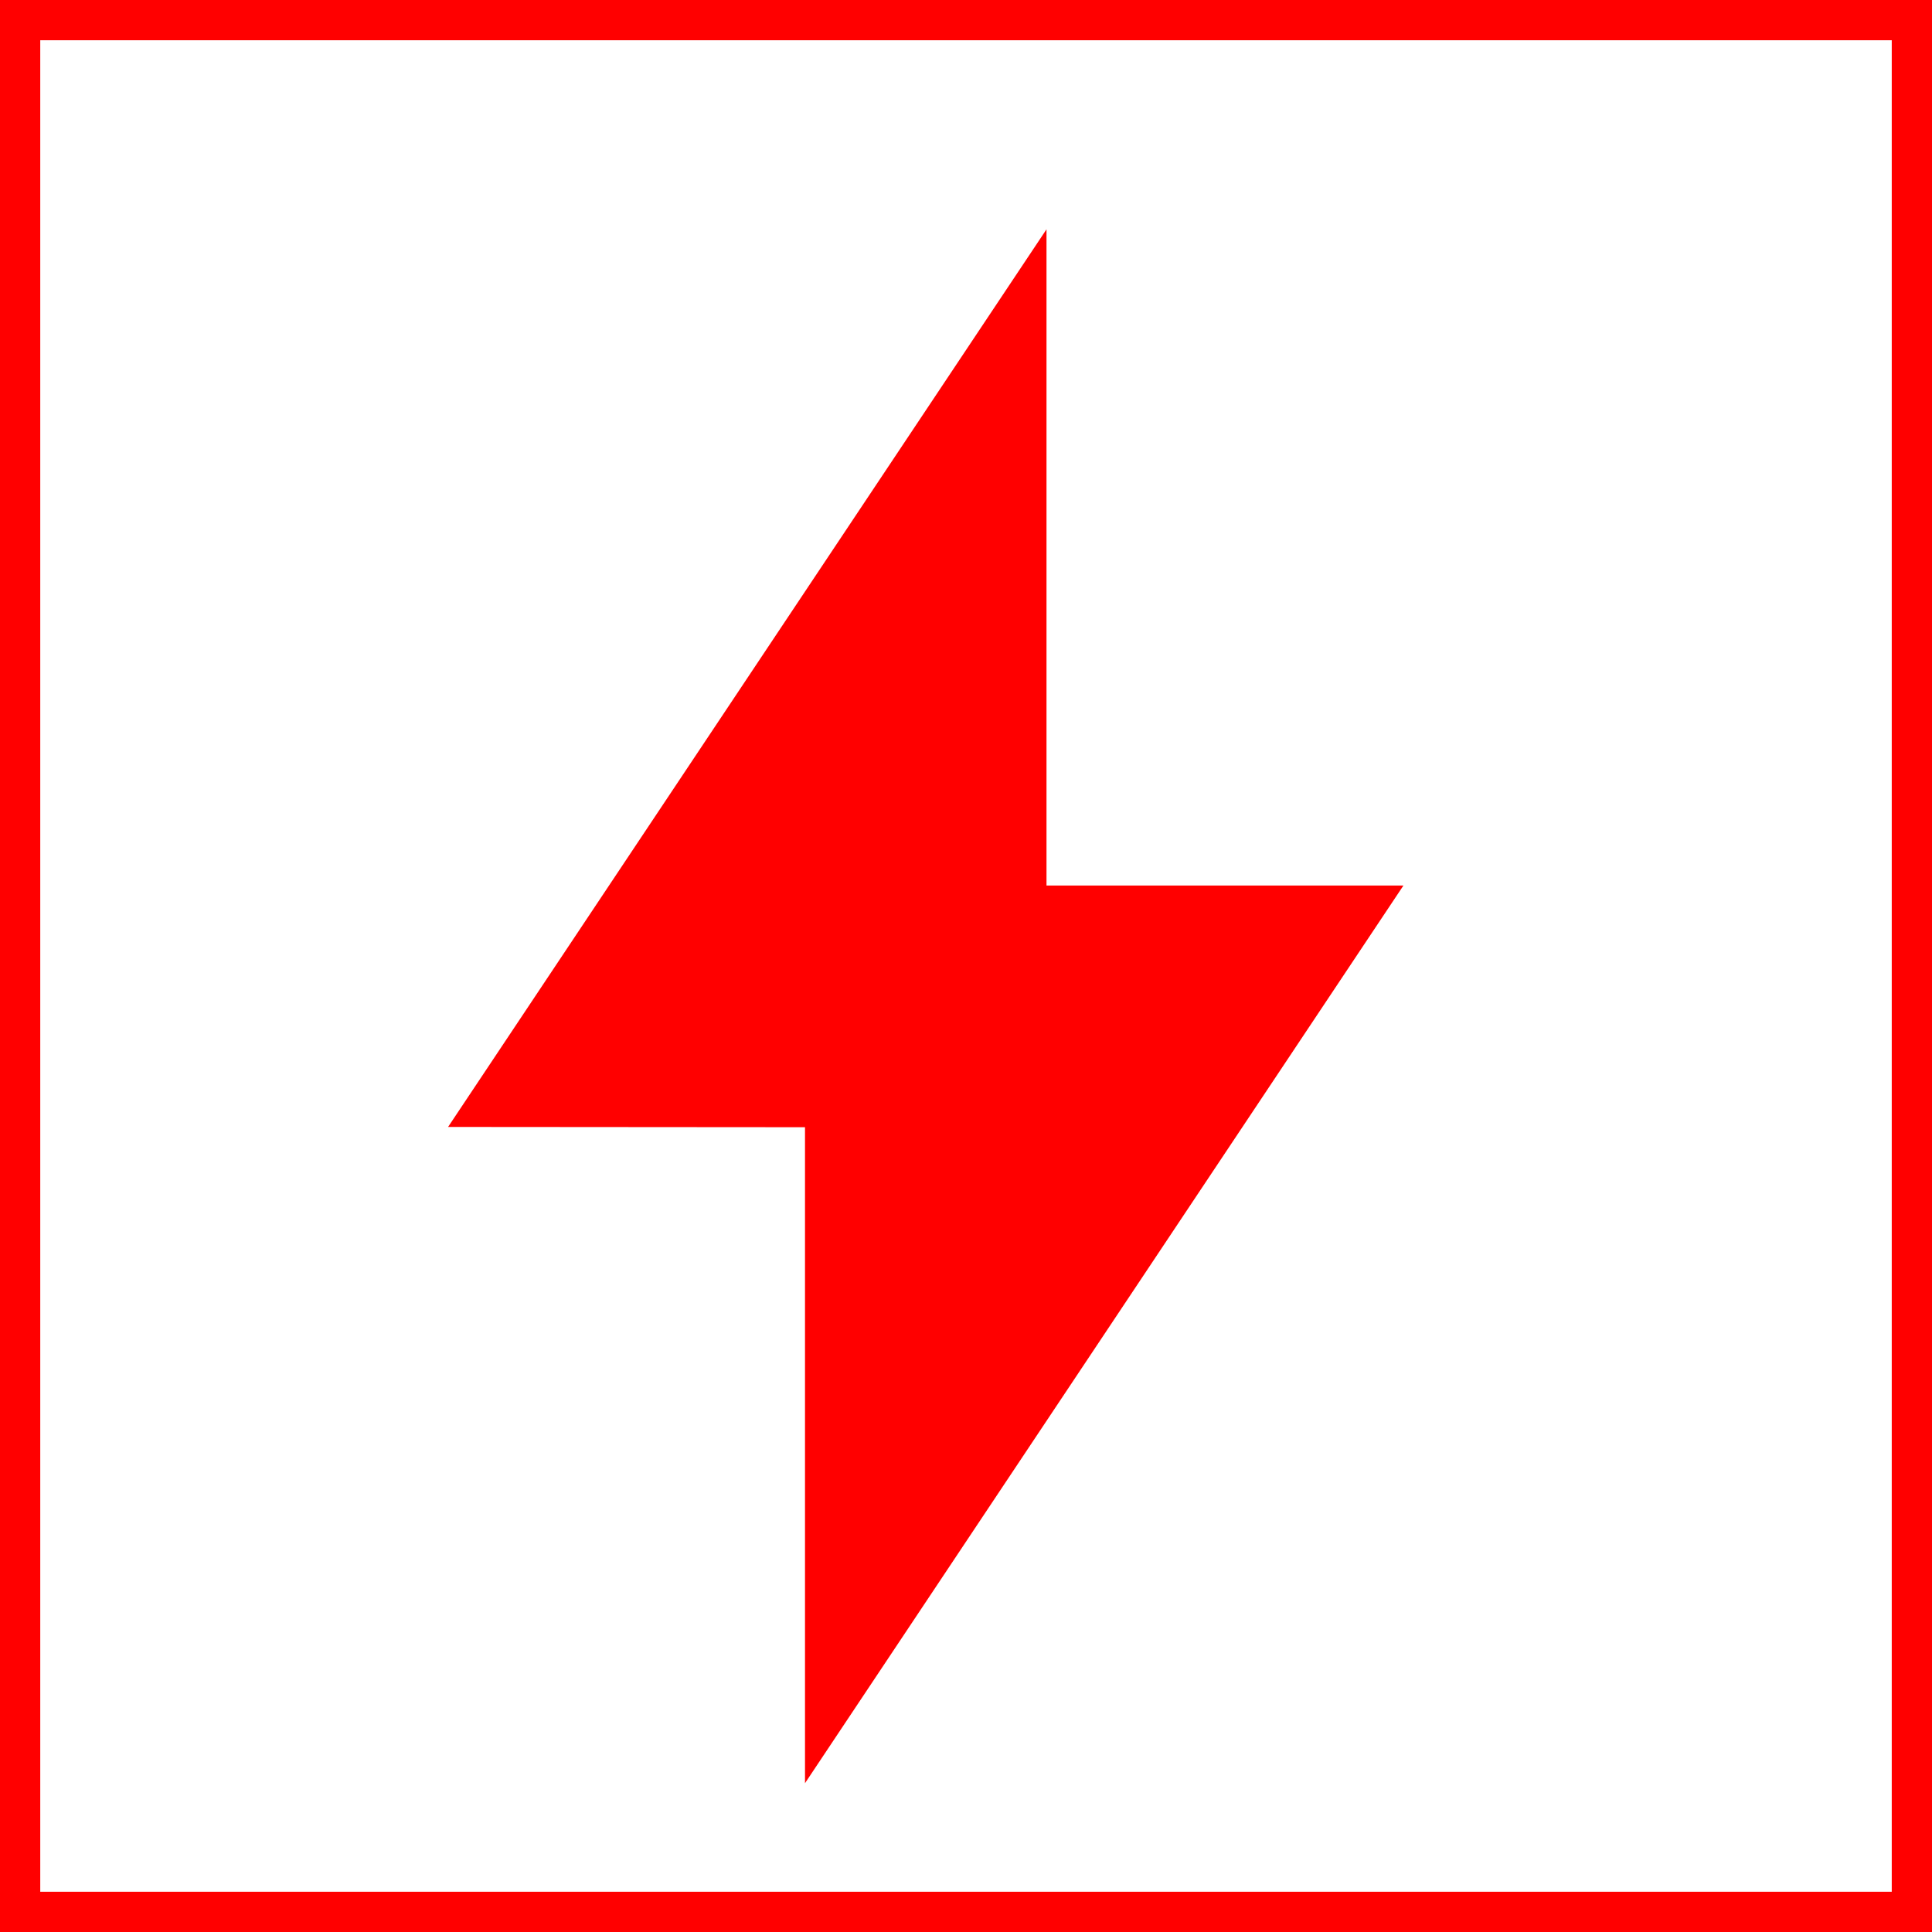
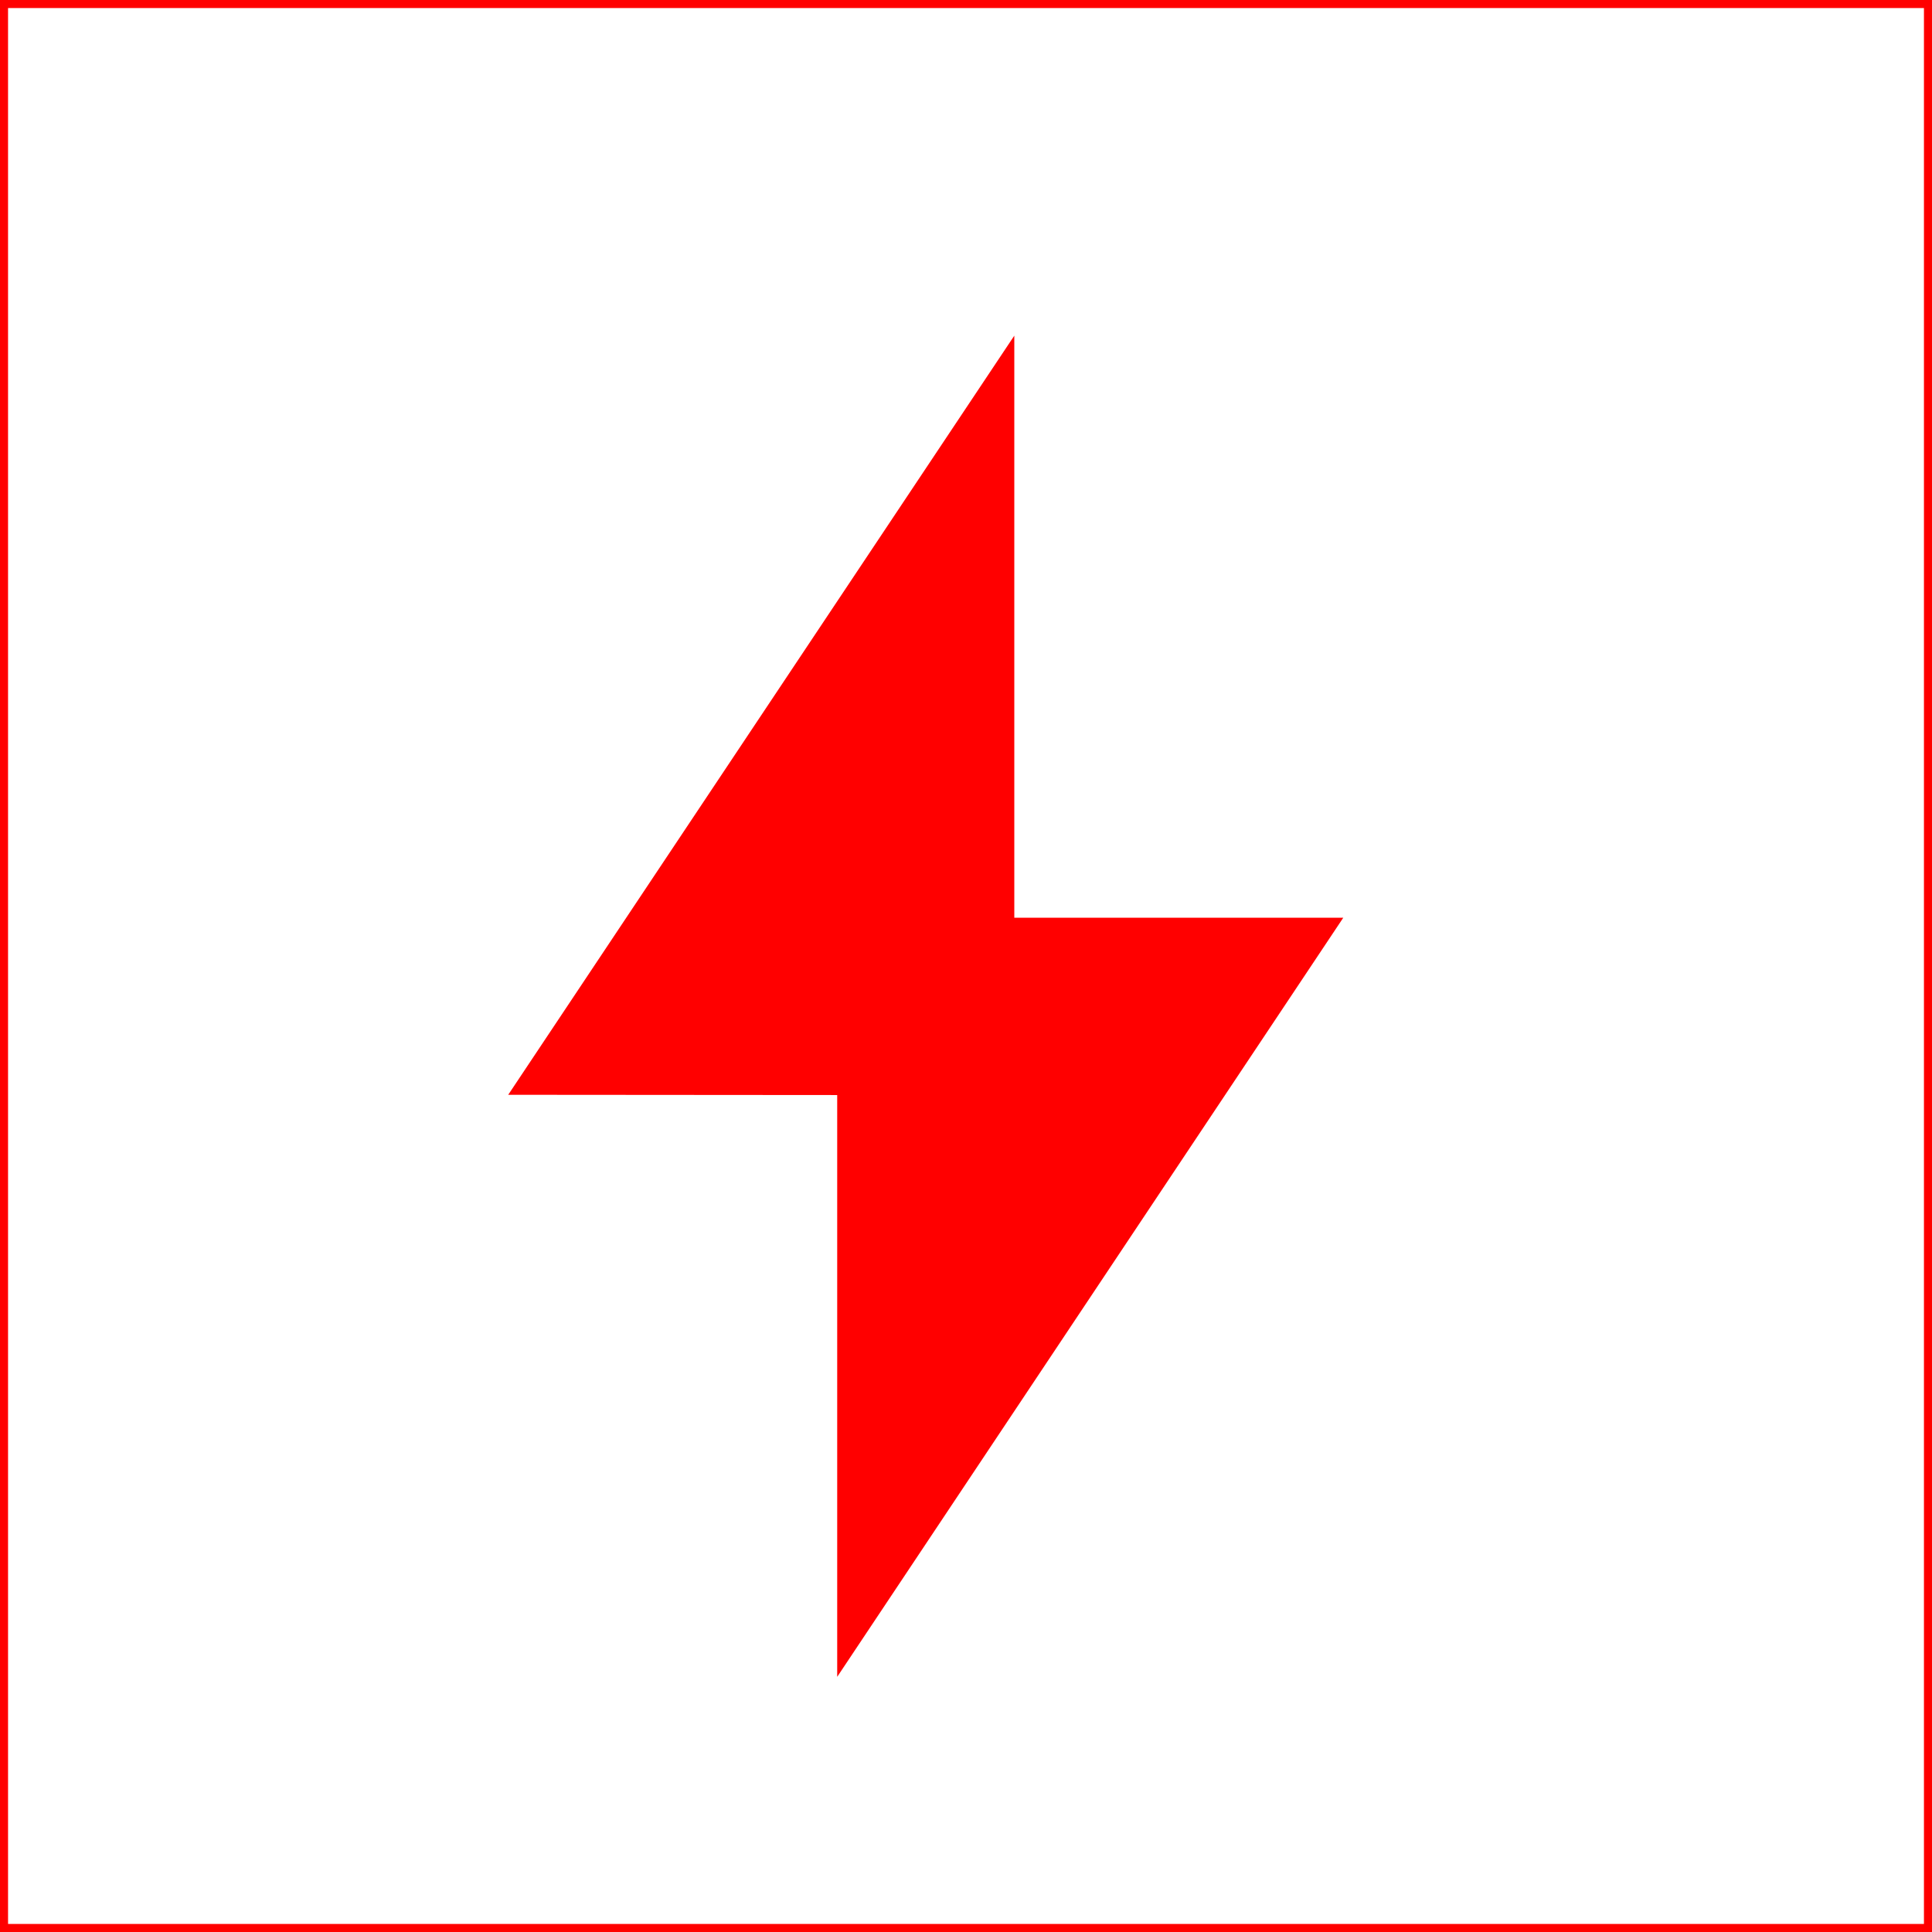
<svg xmlns="http://www.w3.org/2000/svg" width="120" height="120" viewBox="0 0 24 24">
-   <rect x="0" y="0" width="24" height="24" fill="none" stroke="red" stroke-width="1" />
-   <path d="m6.5 7.5h4l-6 9v-6.997l-4-.003 6-9z" fill="red" stroke="red" transform="translate(6 4)" />
+   <rect x="0" y="0" width="24" height="24" fill="none" stroke="red" stroke-width="1" vector-effect="non-scaling-stroke" />
+   <path d="m6.5 7.5h4l-6 9v-6.997l-4-.003 6-9z" fill="red" stroke="red" transform="translate(6 4)" stroke-width="1" vector-effect="non-scaling-stroke" />
</svg>
